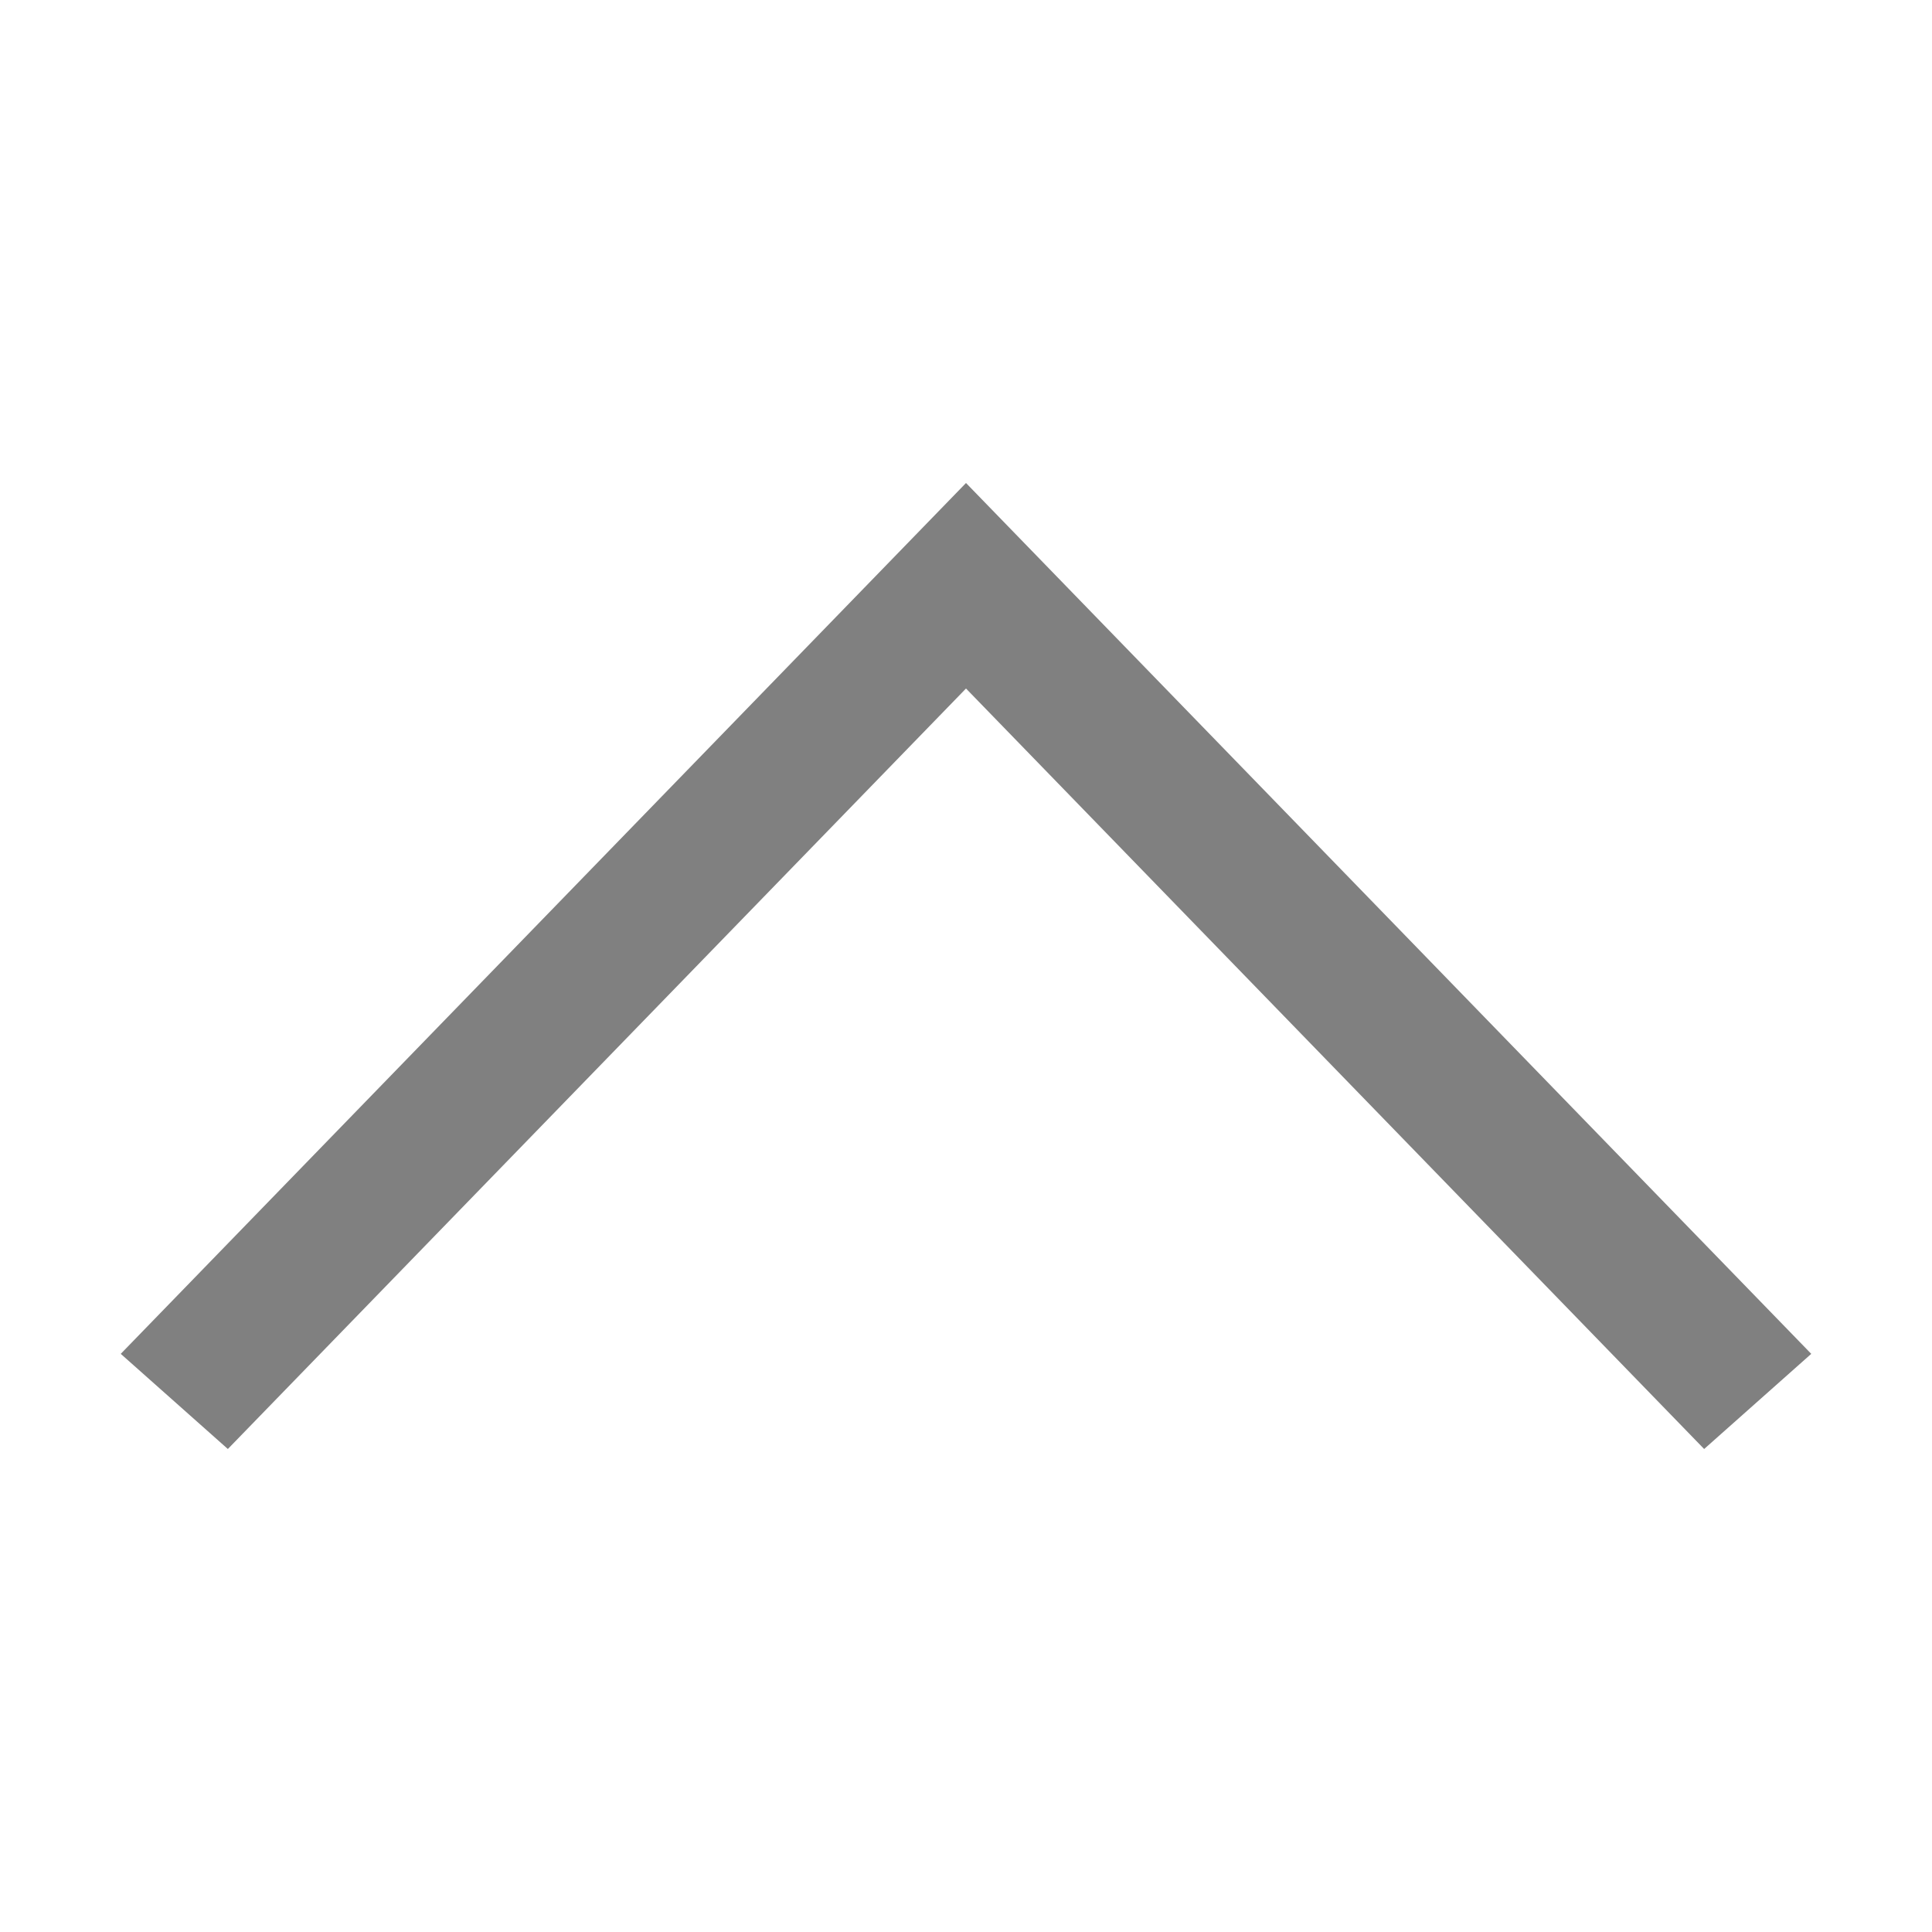
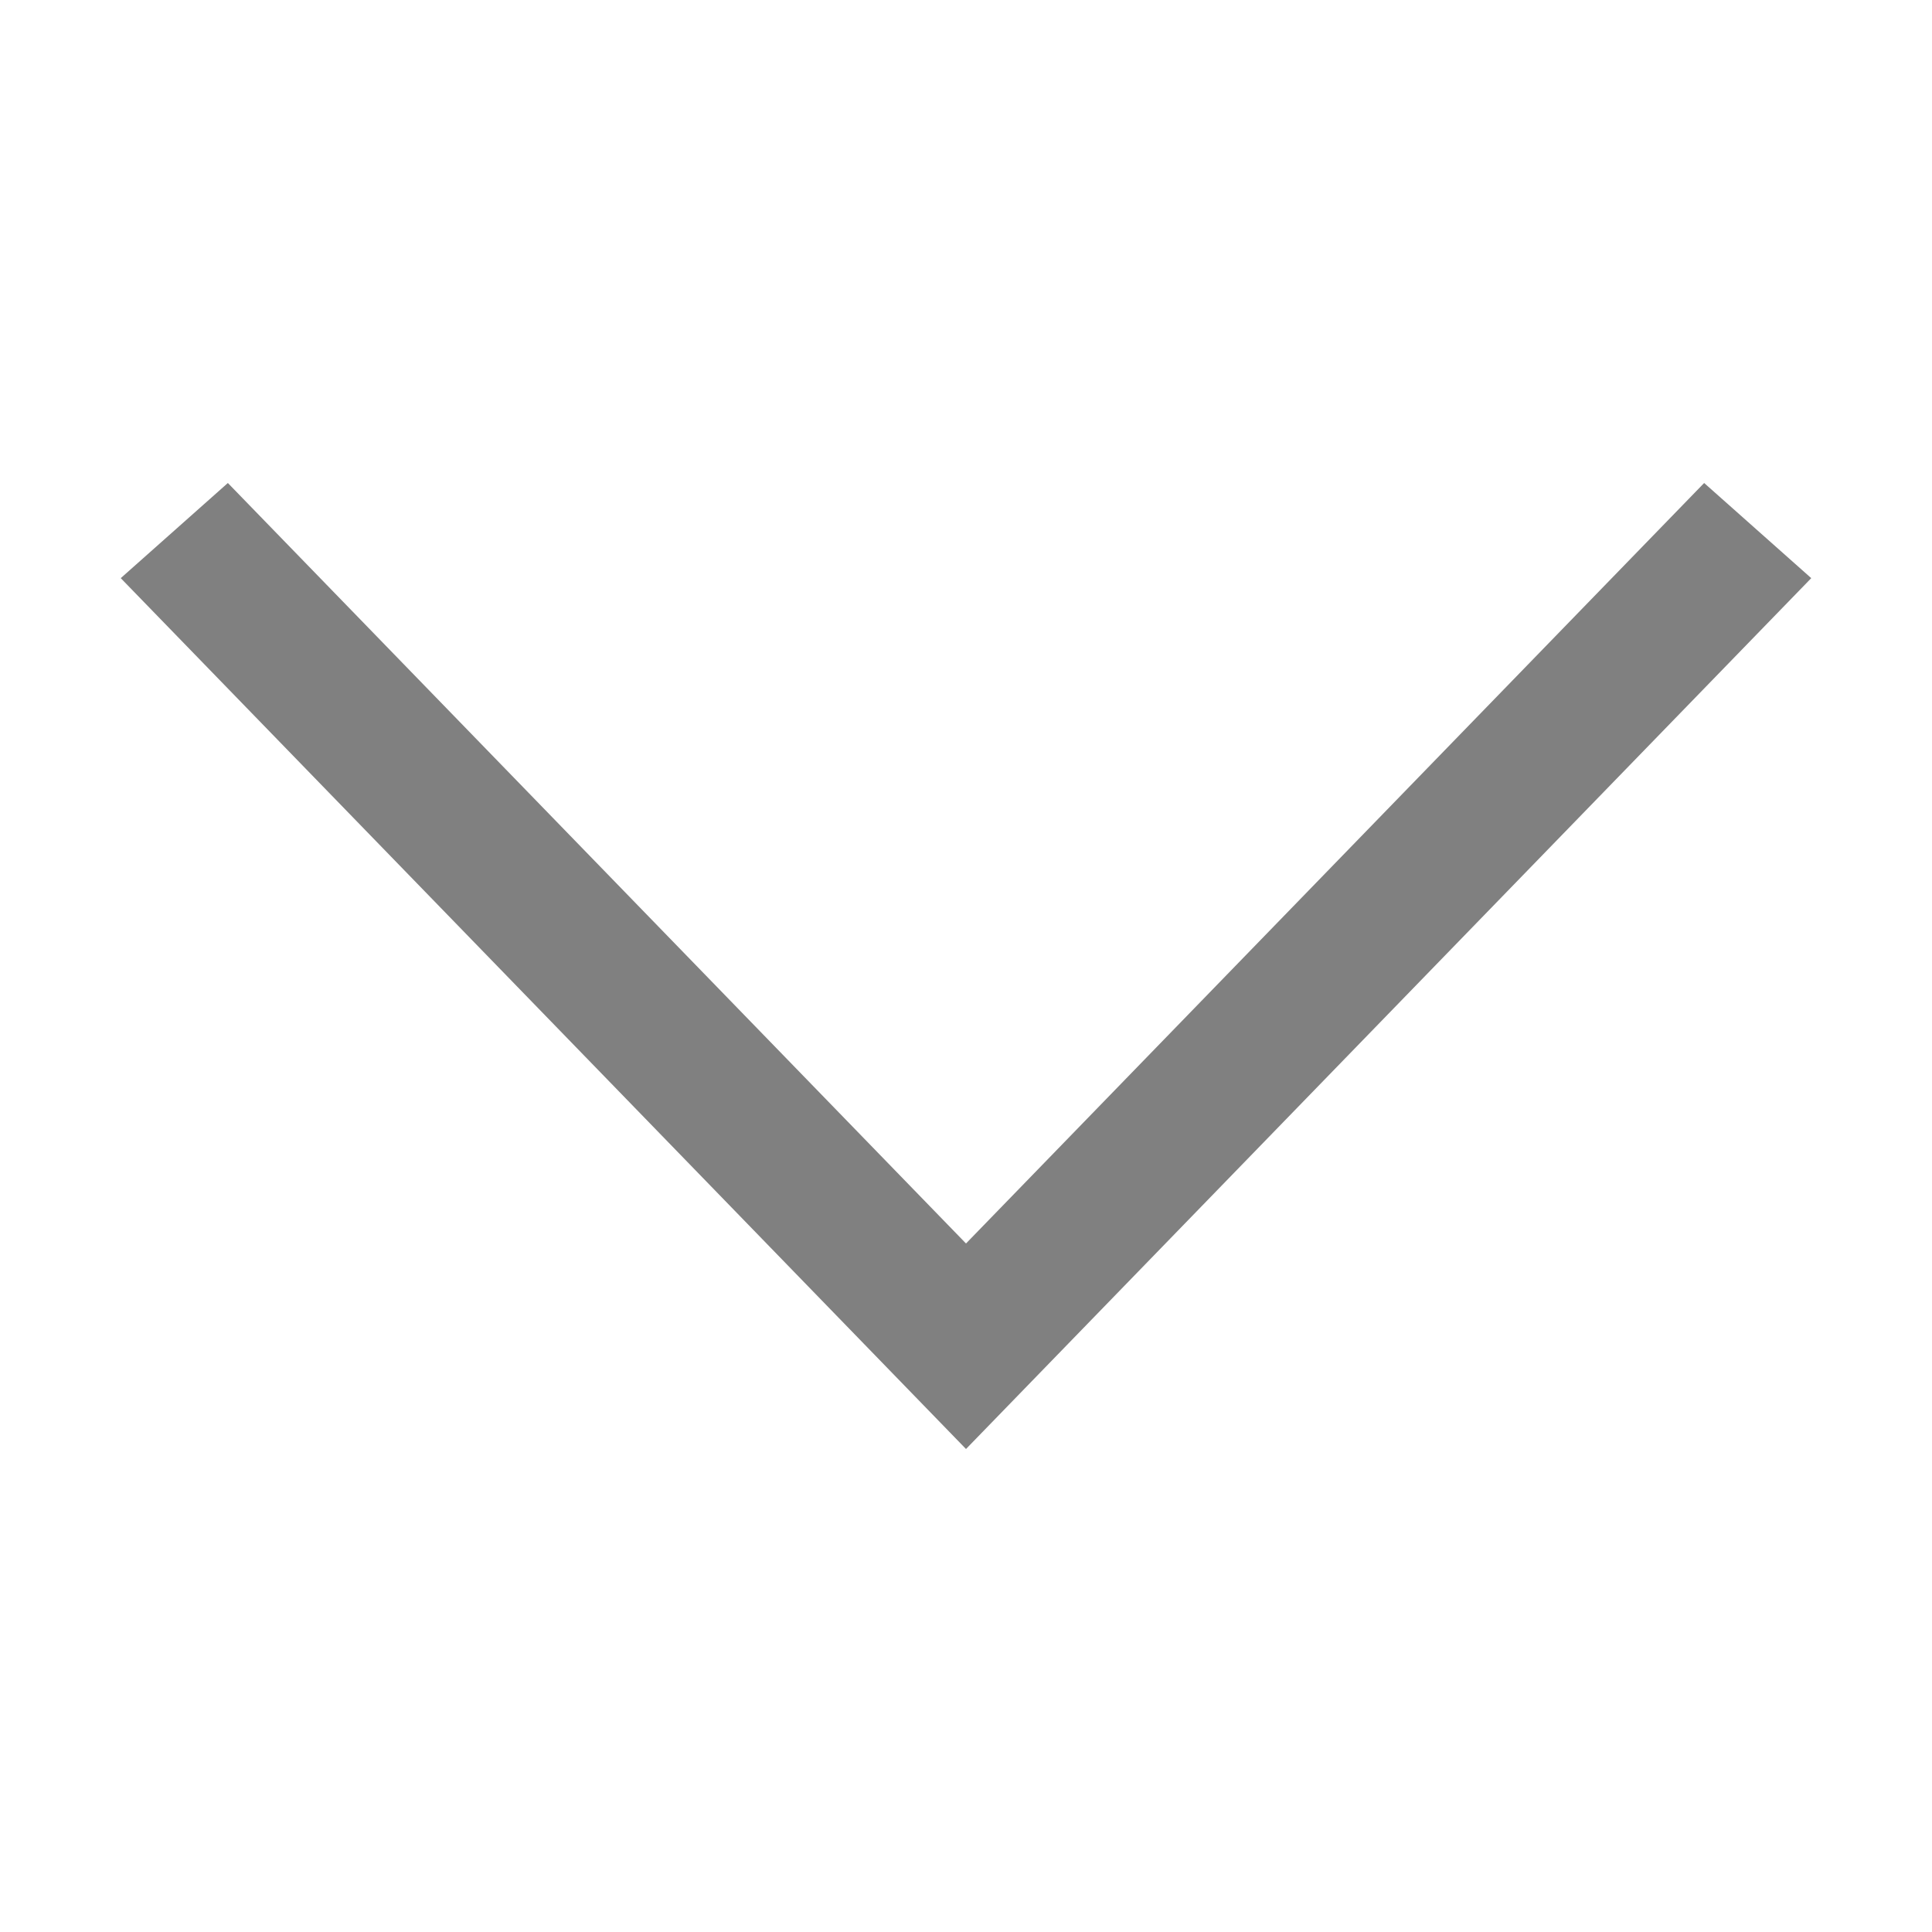
<svg xmlns="http://www.w3.org/2000/svg" width="30px" height="30px" viewBox="0 0 1024 1024" class="icon" version="1.1">
-   <path d="M903.232 768l56.768-50.432L512 256l-448 461.568 56.768 50.432L512 364.928z" fill="grey" />
+   <path d="M903.232 256l56.768 50.432L512 768 64 306.432 120.768 256 512 659.072z" fill="grey" />
</svg>
